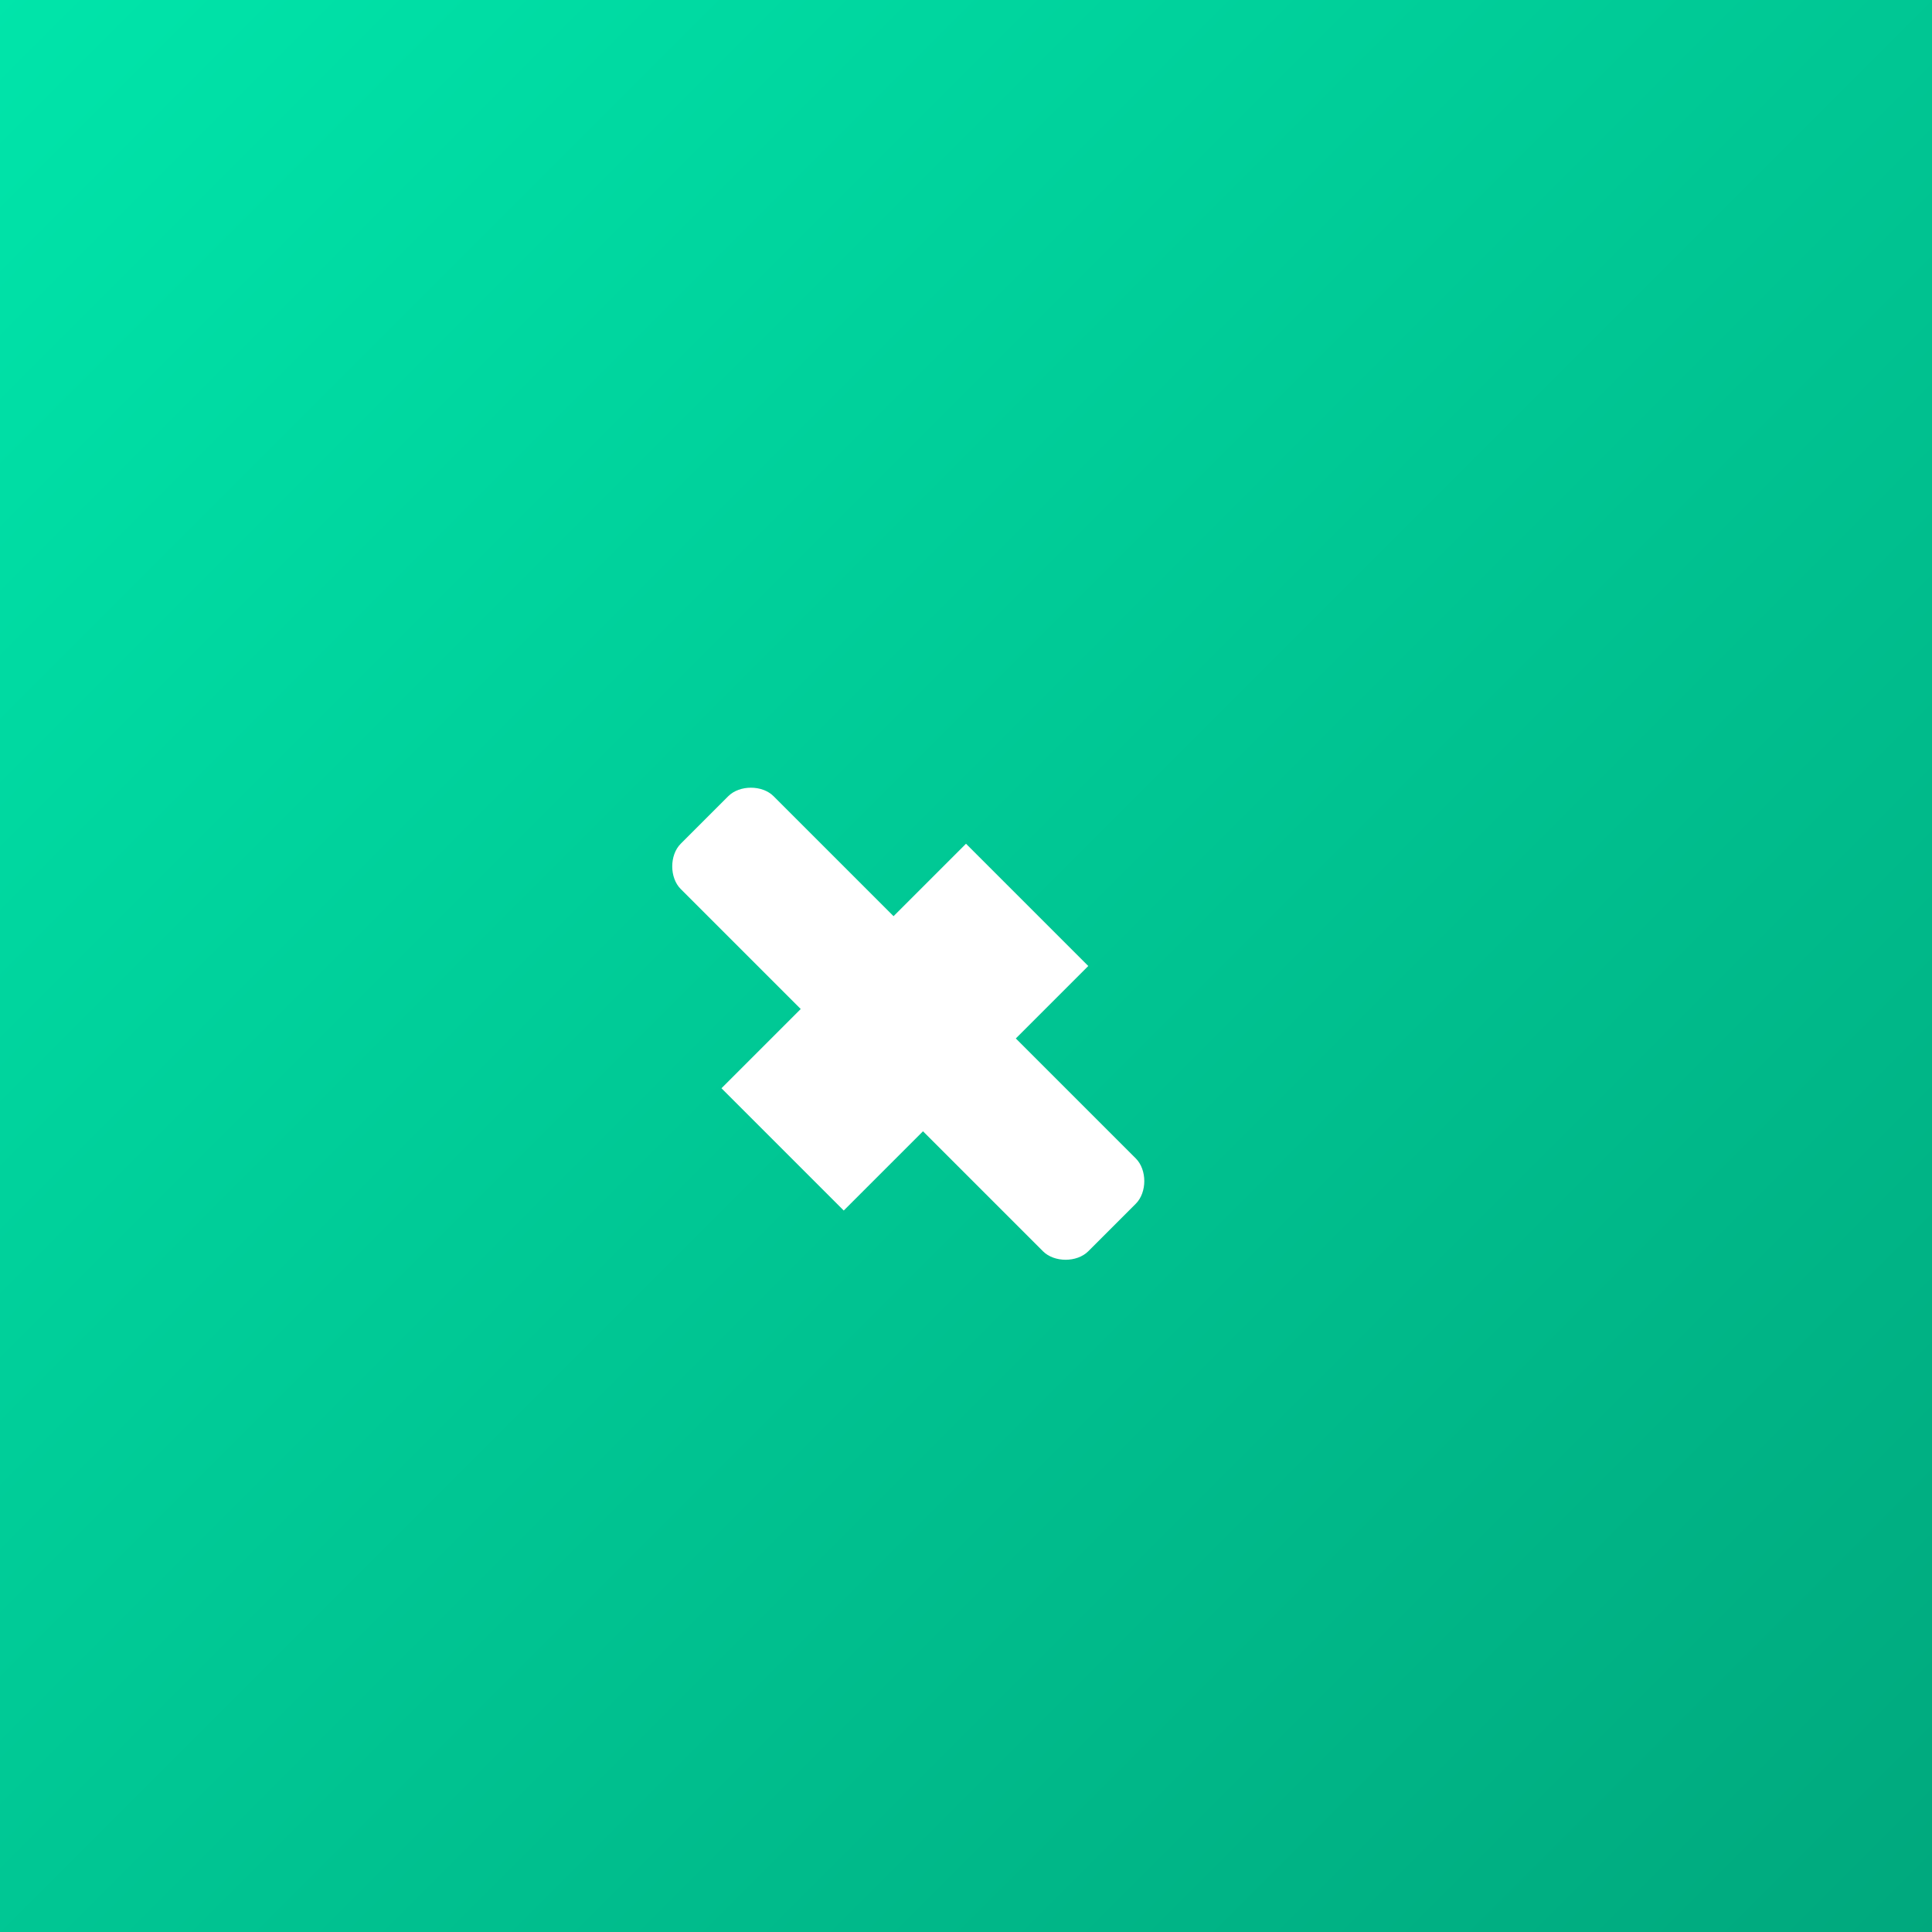
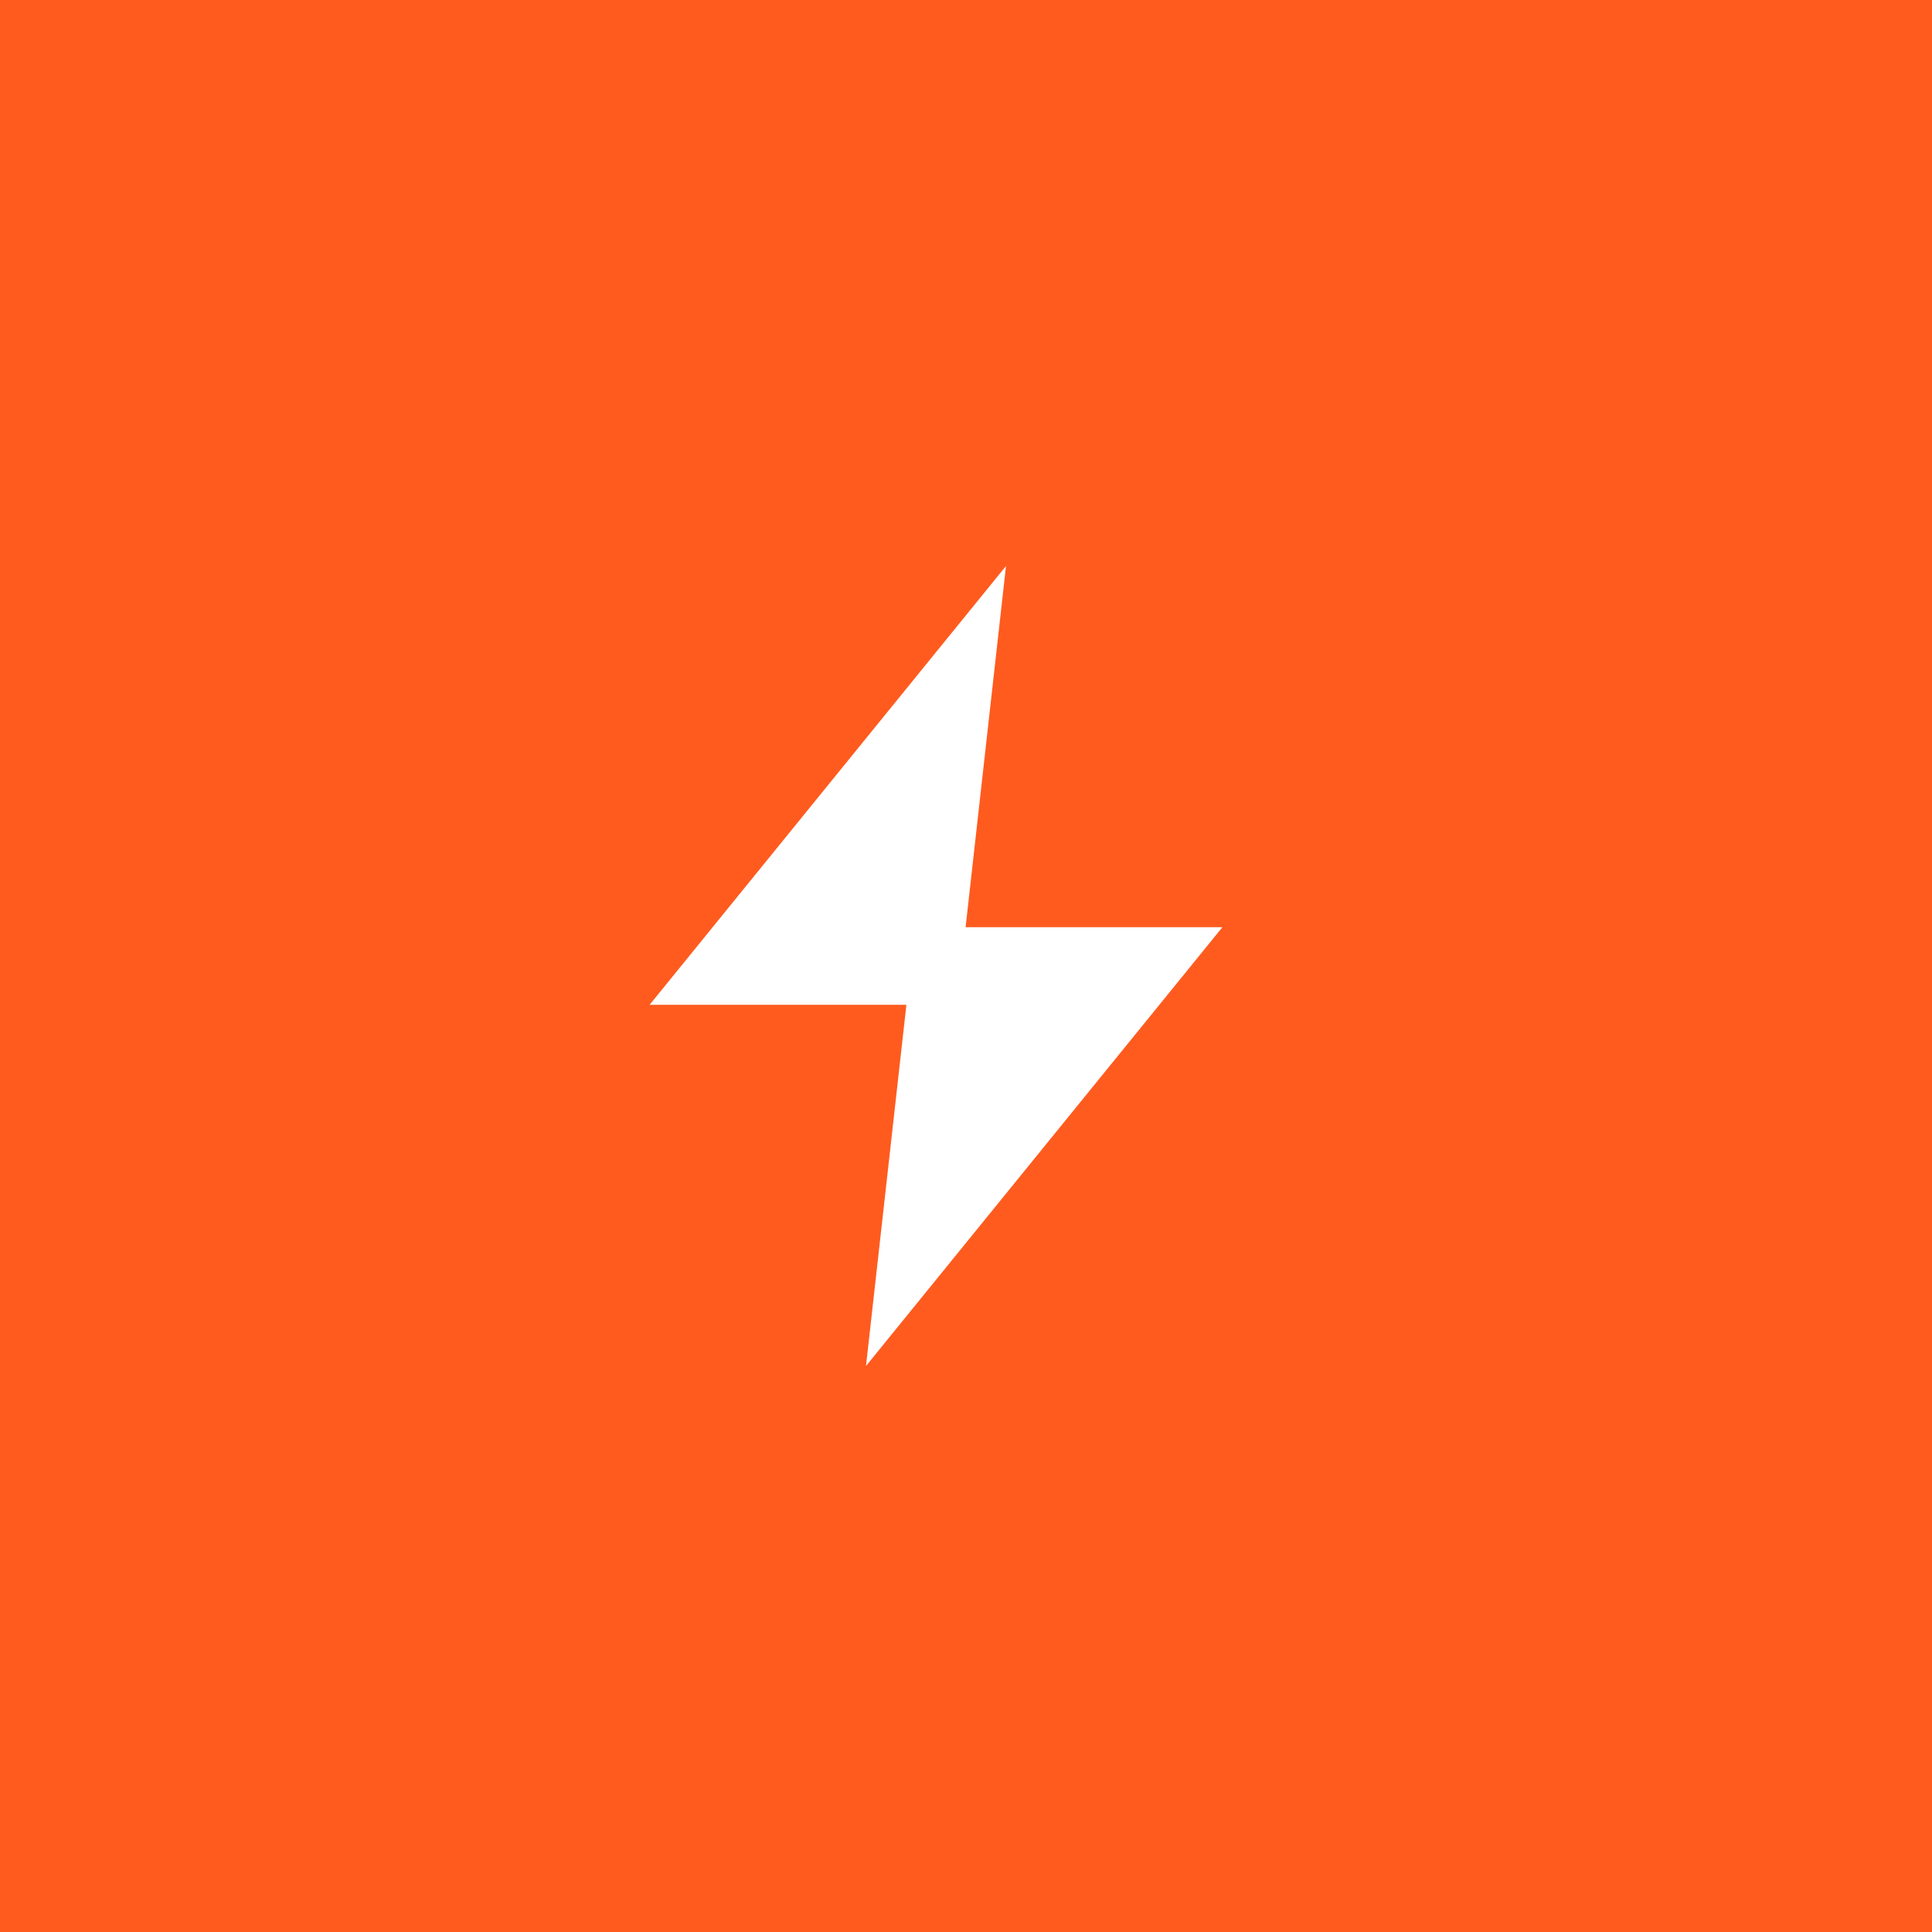
- <svg xmlns="http://www.w3.org/2000/svg" viewBox="0 0 512 512">
-   <defs>
-     <linearGradient id="g" x1="0" y1="0" x2="1" y2="1">
-       <stop offset="0%" stop-color="#00E5AA" />
-       <stop offset="100%" stop-color="#00A87D" />
-     </linearGradient>
-   </defs>
-   <rect width="512" height="512" fill="url(#g)" />
-   <g transform="translate(256 256) scale(0.6)" fill="white">
-     <path d="M-85 -75 L-32 -22 L0 -54 L54 0 L22 32 L75 85 C80 90 80 100 75 105 L54 126 C49 131 39 131 34 126 L-19 73 L-54 108 L-108 54 L-73 19 L-126 -34 C-131 -39 -131 -49 -126 -54 L-105 -75 C-100 -80 -90 -80 -85 -75 Z" stroke-width="0" />
+ <svg xmlns="http://www.w3.org/2000/svg" viewBox="0 0 512 512" width="512" height="512">
+   <rect width="512" height="512" fill="#FF5B1F" />
+   <g transform="translate(256 256) scale(10.6) translate(-12 -12)">
+     <path d="M13 2 L4.09 12.97 h6.42 L9.5 22 l8.91-10.97 h-6.42 z" fill="#fff" />
  </g>
</svg>
